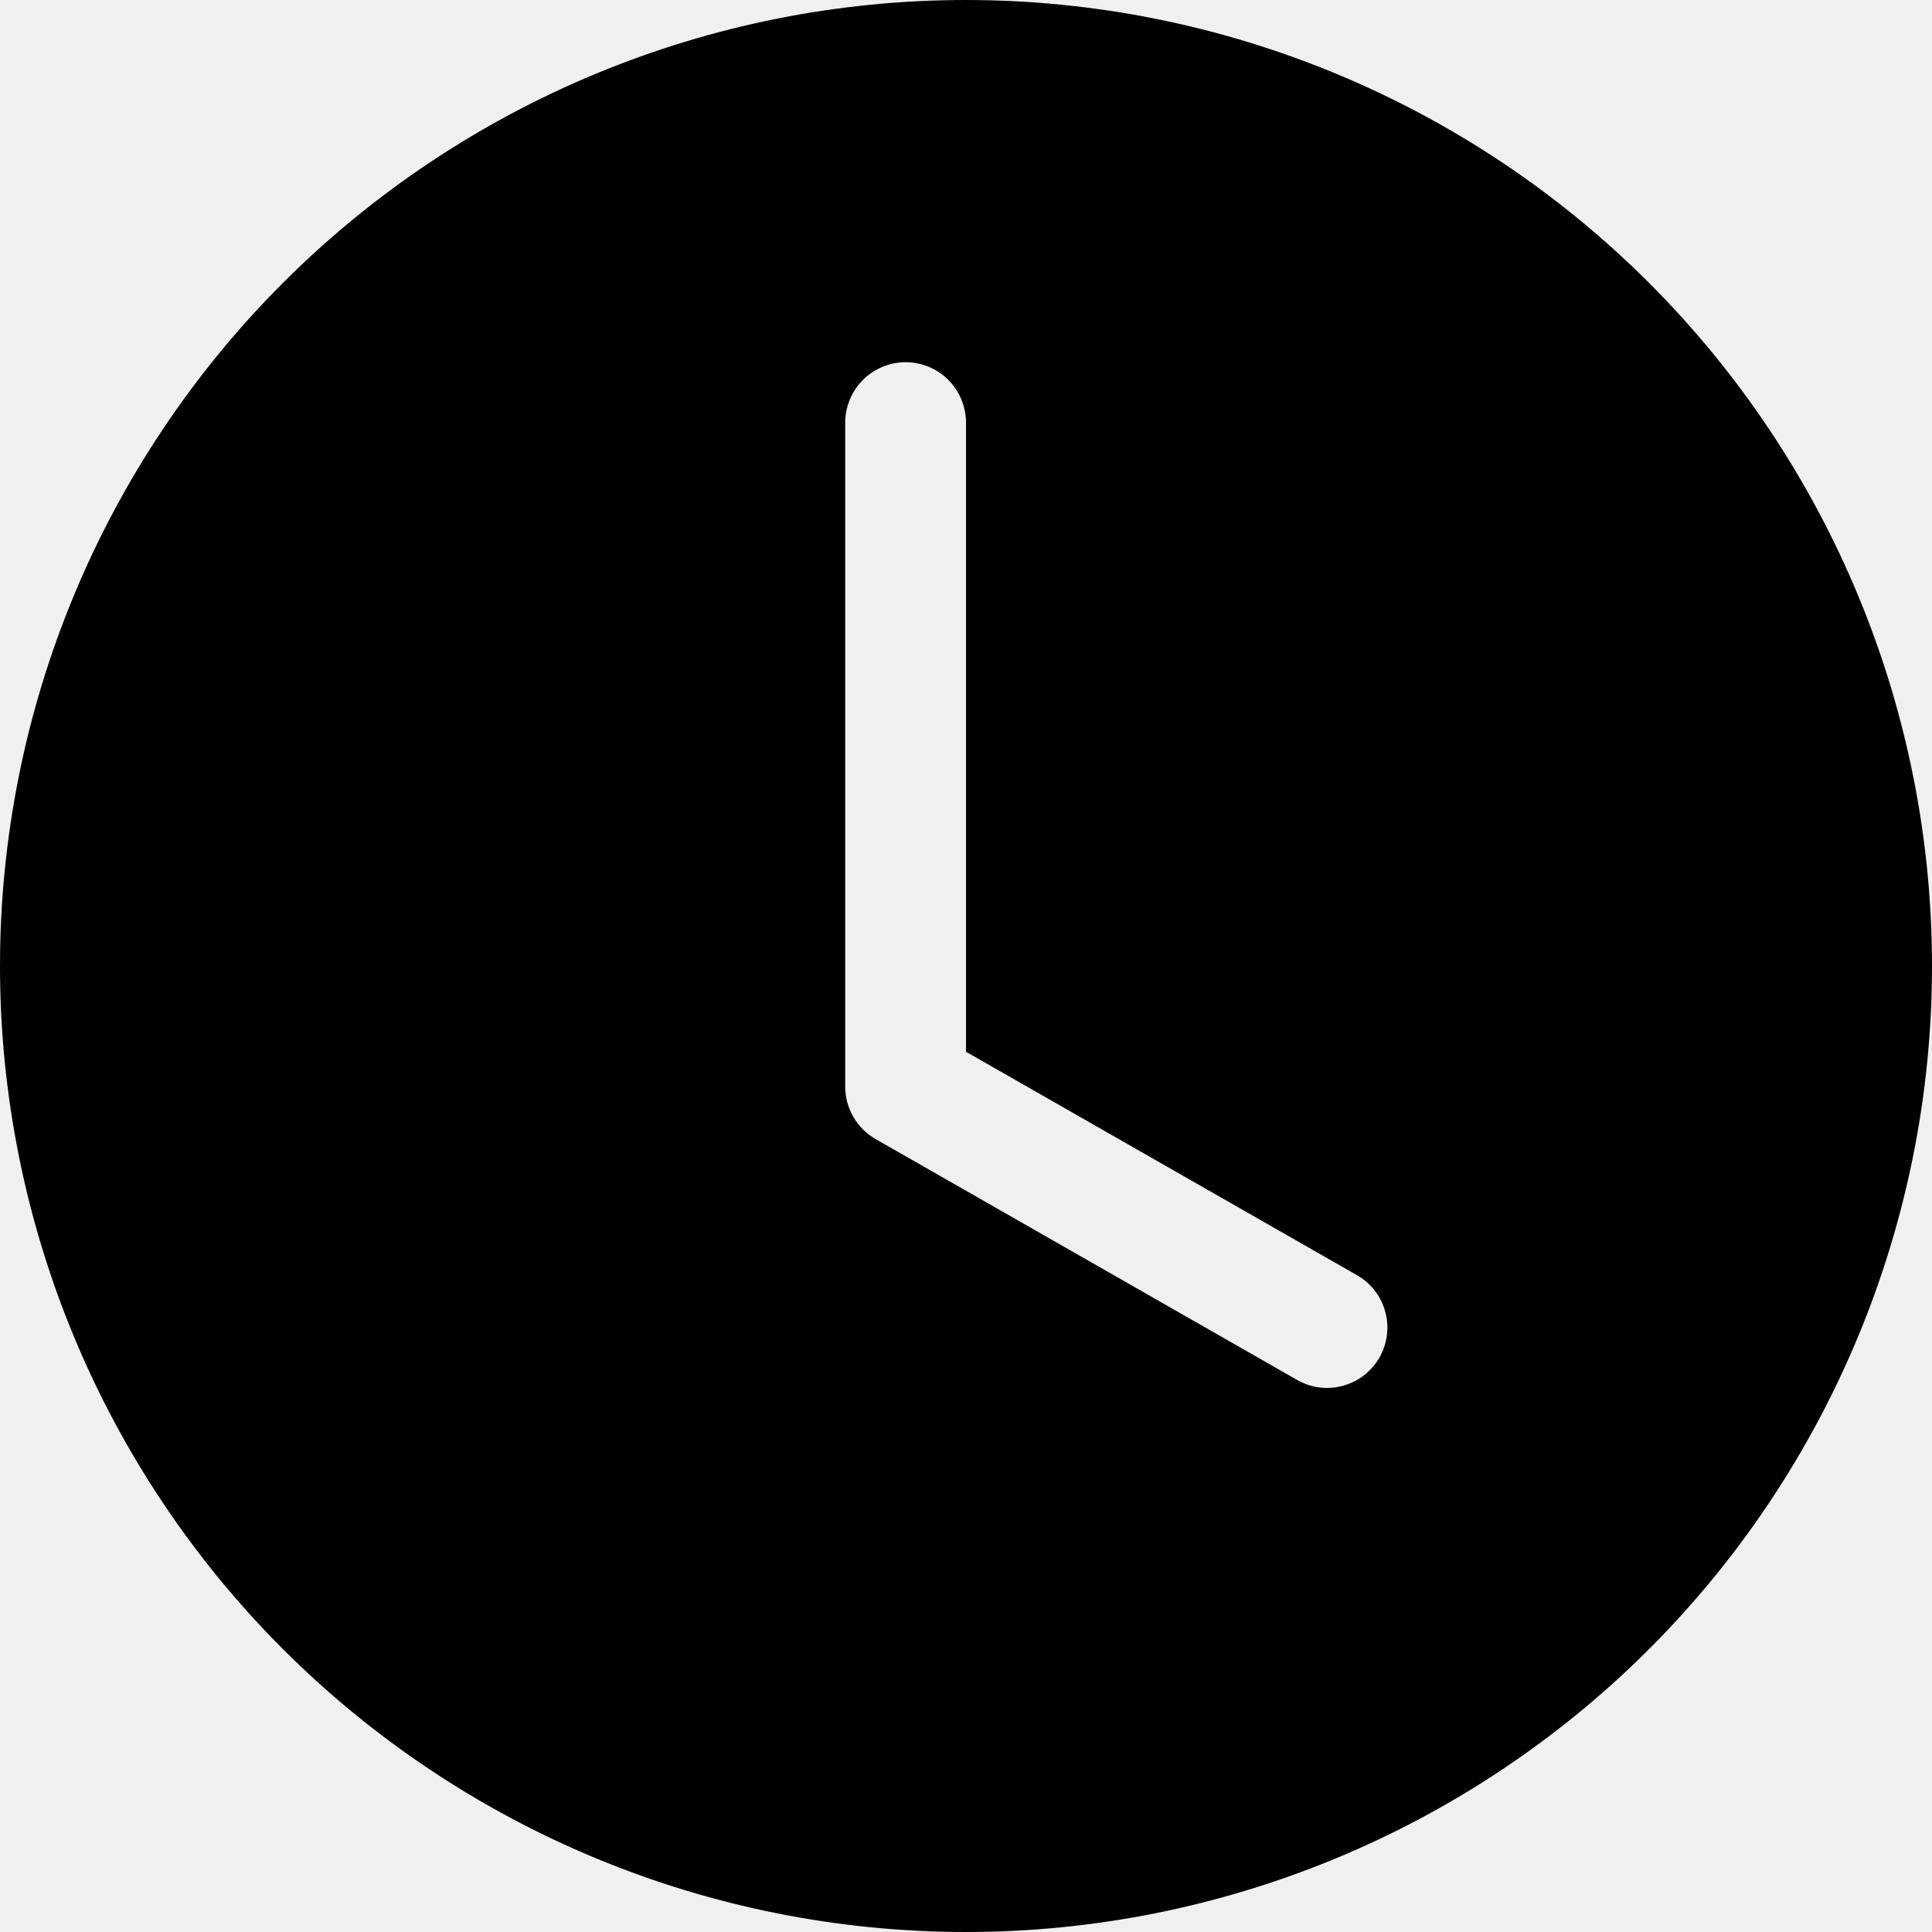
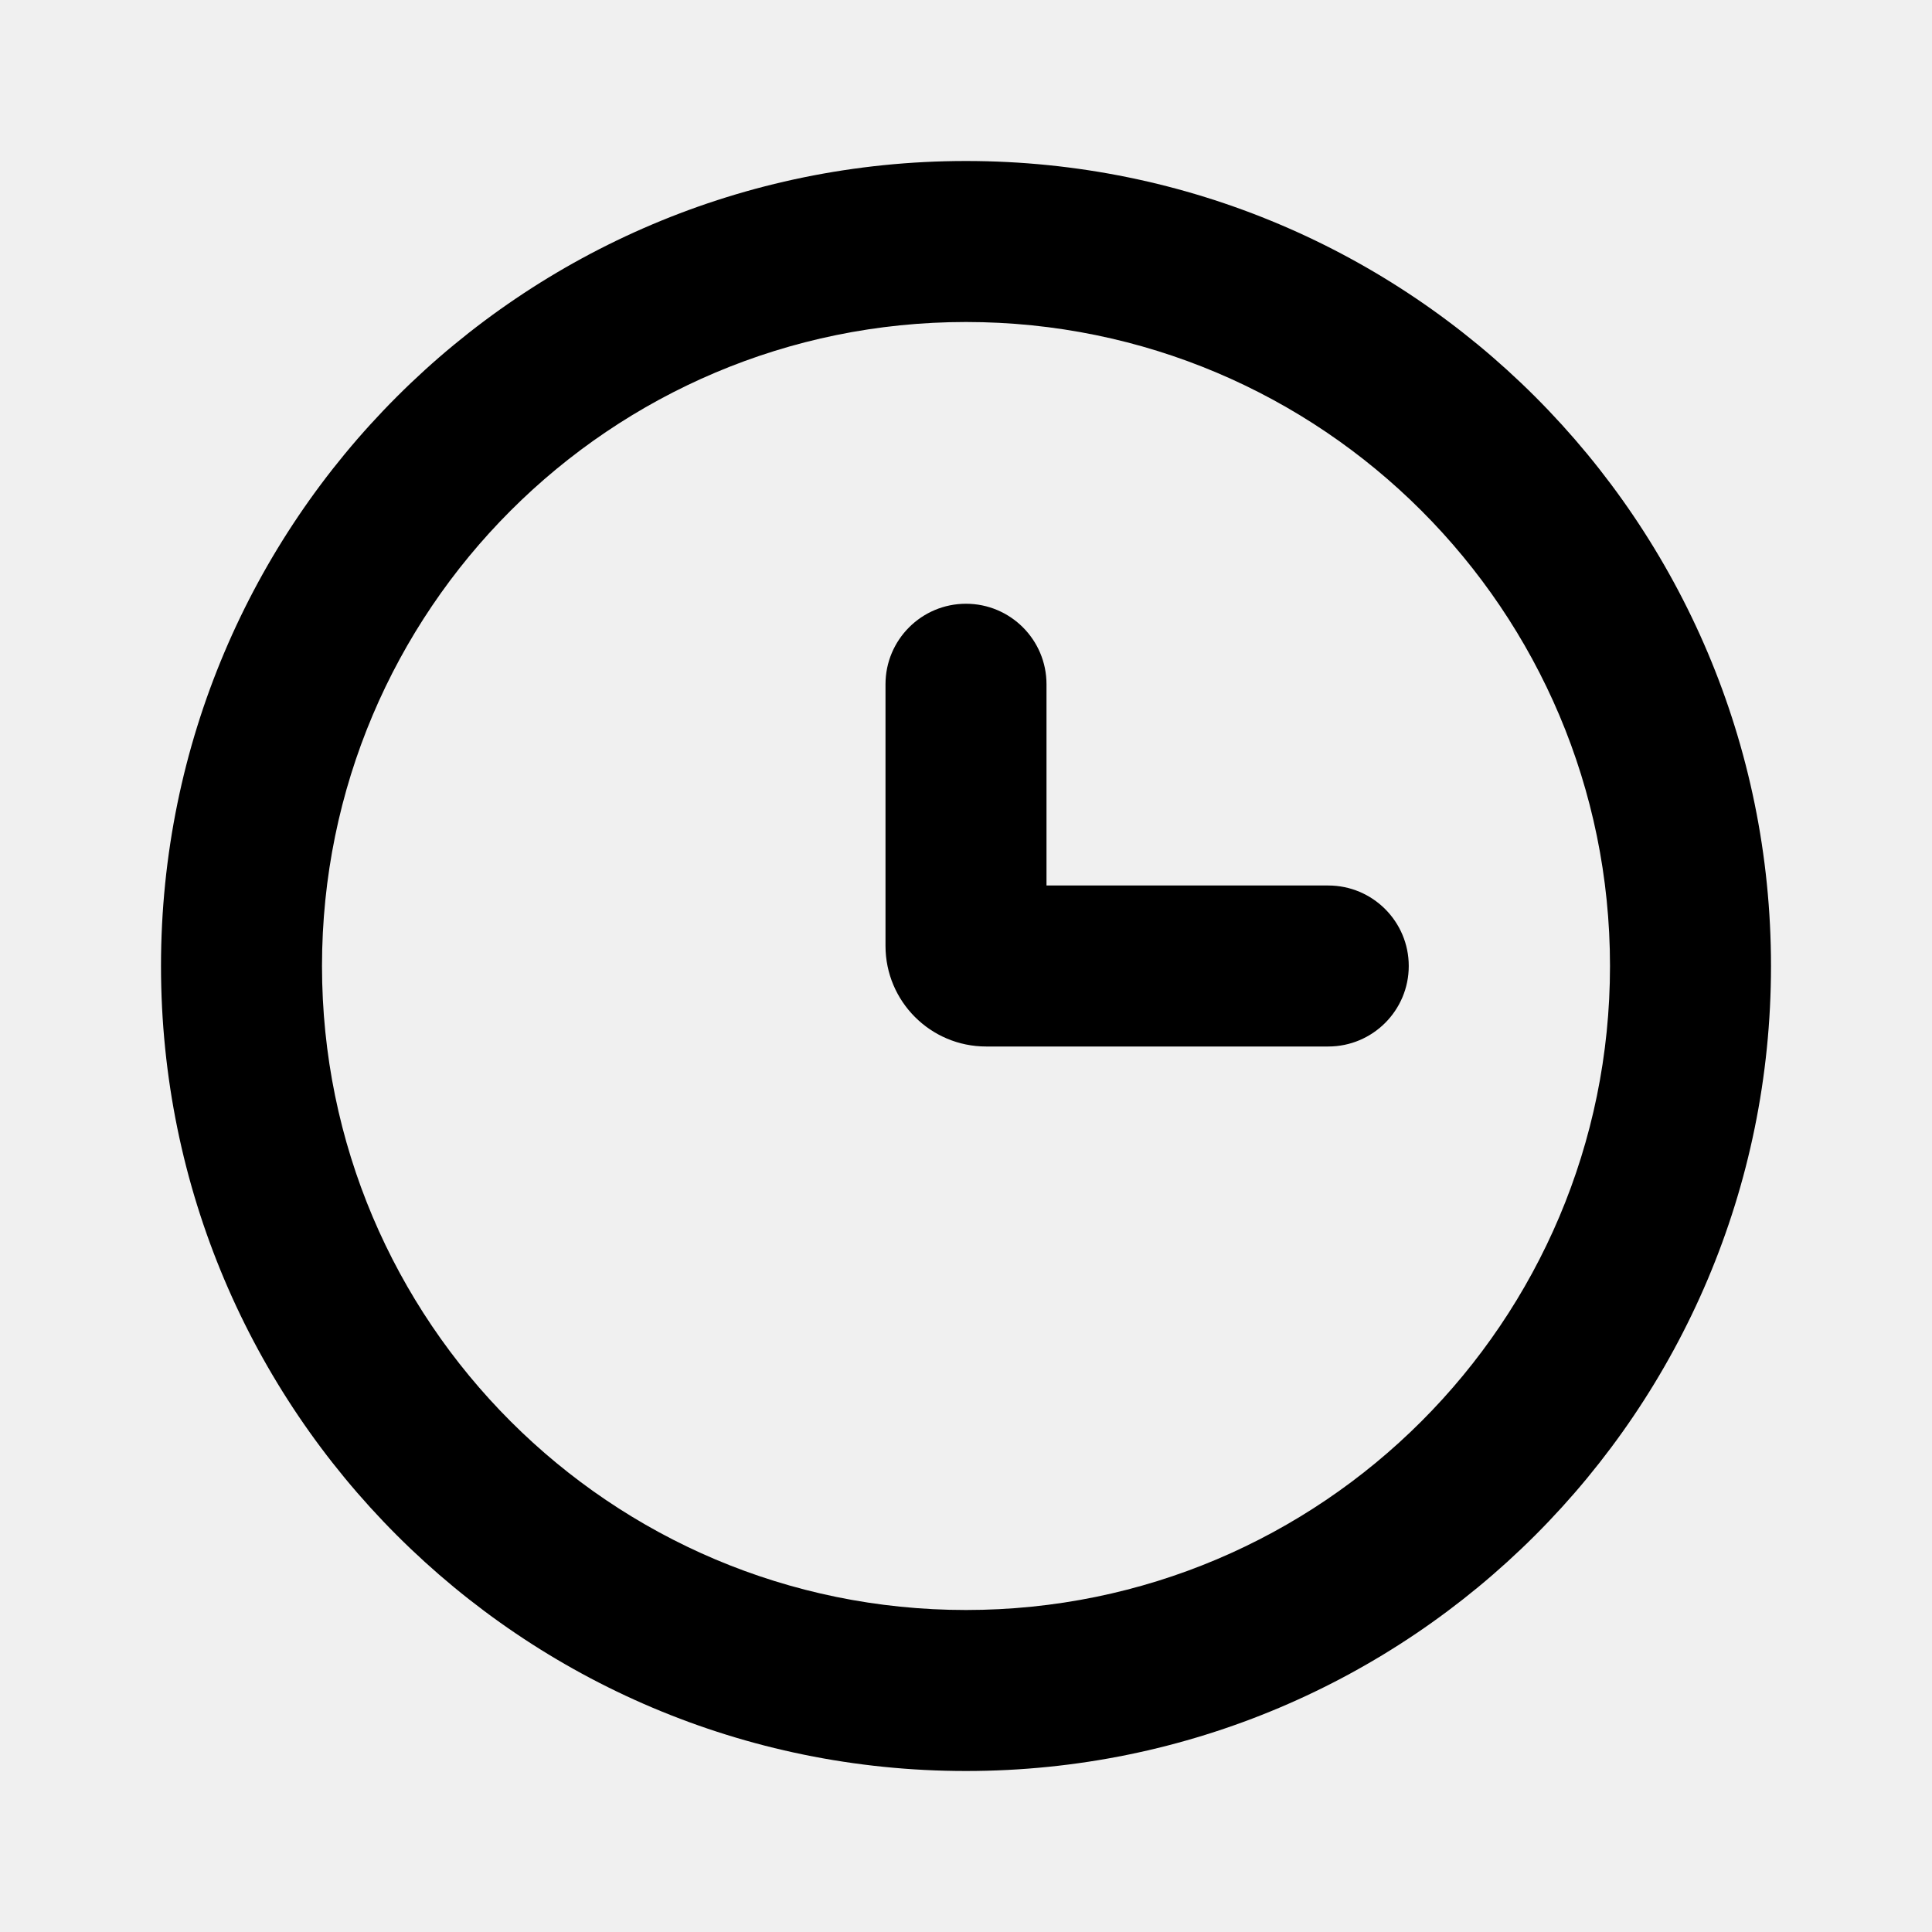
- <svg xmlns="http://www.w3.org/2000/svg" width="23" height="23" viewBox="0 0 23 23" fill="none">
-   <g clip-path="url(#clip0_63_247)">
-     <path d="M23 11.5C23 14.55 21.788 17.475 19.632 19.632C17.475 21.788 14.55 23 11.5 23C8.45 23 5.525 21.788 3.368 19.632C1.212 17.475 0 14.55 0 11.5C0 8.45 1.212 5.525 3.368 3.368C5.525 1.212 8.45 0 11.5 0C14.55 0 17.475 1.212 19.632 3.368C21.788 5.525 23 8.45 23 11.5ZM11.5 5.031C11.5 4.841 11.424 4.658 11.29 4.523C11.155 4.388 10.972 4.312 10.781 4.312C10.591 4.312 10.408 4.388 10.273 4.523C10.138 4.658 10.062 4.841 10.062 5.031V12.938C10.062 13.064 10.096 13.189 10.16 13.298C10.223 13.408 10.315 13.498 10.425 13.561L15.456 16.436C15.621 16.526 15.815 16.547 15.995 16.495C16.175 16.444 16.329 16.324 16.422 16.161C16.515 15.998 16.541 15.805 16.493 15.623C16.446 15.441 16.33 15.286 16.169 15.189L11.5 12.521V5.031Z" fill="black" />
-   </g>
-   <defs>
-     <clipPath id="clip0_63_247">
-       <rect width="23" height="23" fill="white" />
-     </clipPath>
-   </defs>
+ <svg xmlns="http://www.w3.org/2000/svg" viewBox="0 0 24 24">
+   <path fill-rule="evenodd" clip-rule="evenodd" d="M12 22C17.523 22 22 17.523 22 12C22 6.477 17.523 2 12 2C6.477 2 2 6.477 2 12C2 17.523 6.477 22 12 22ZM20 12C20 16.418 16.418 20 12 20C7.582 20 4 16.418 4 12C4 7.582 7.582 4 12 4C16.418 4 20 7.582 20 12ZM13 8.5C13 7.948 12.552 7.5 12 7.5C11.448 7.5 11 7.948 11 8.5V11.75C11 12.44 11.56 13 12.25 13H16.5C17.052 13 17.5 12.552 17.5 12C17.5 11.448 17.052 11 16.5 11H13V8.5Z" />
</svg>
